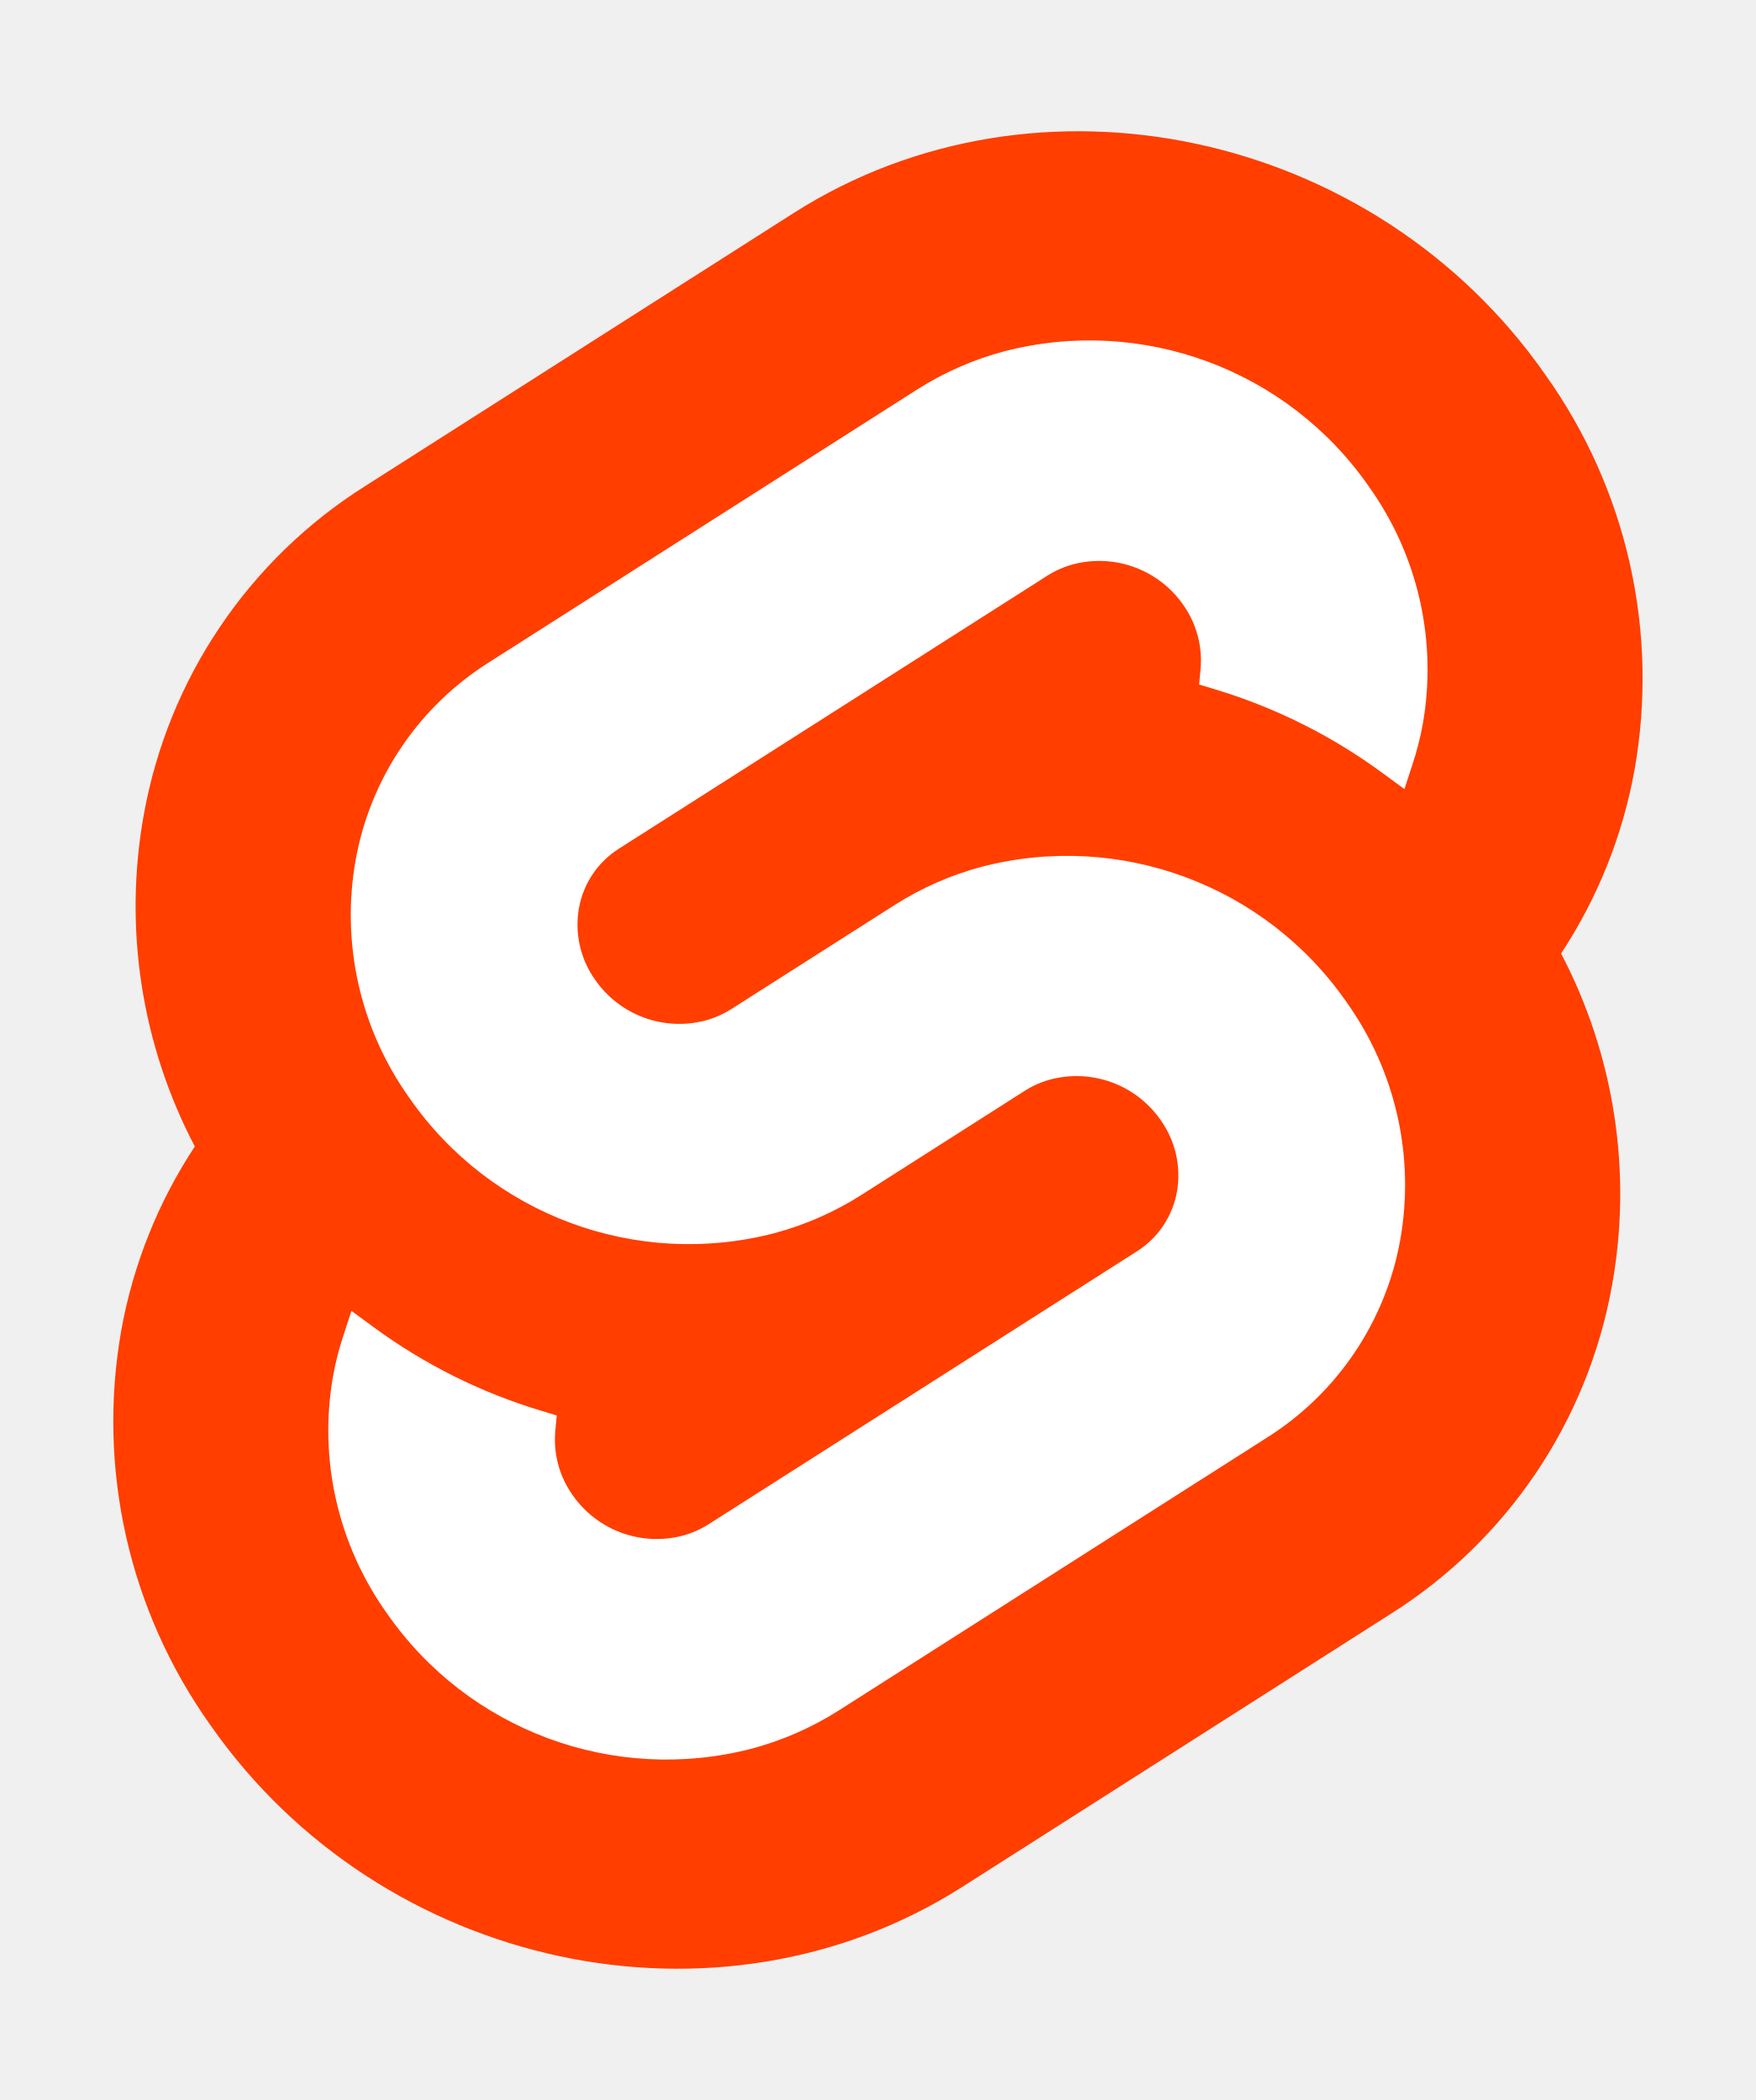
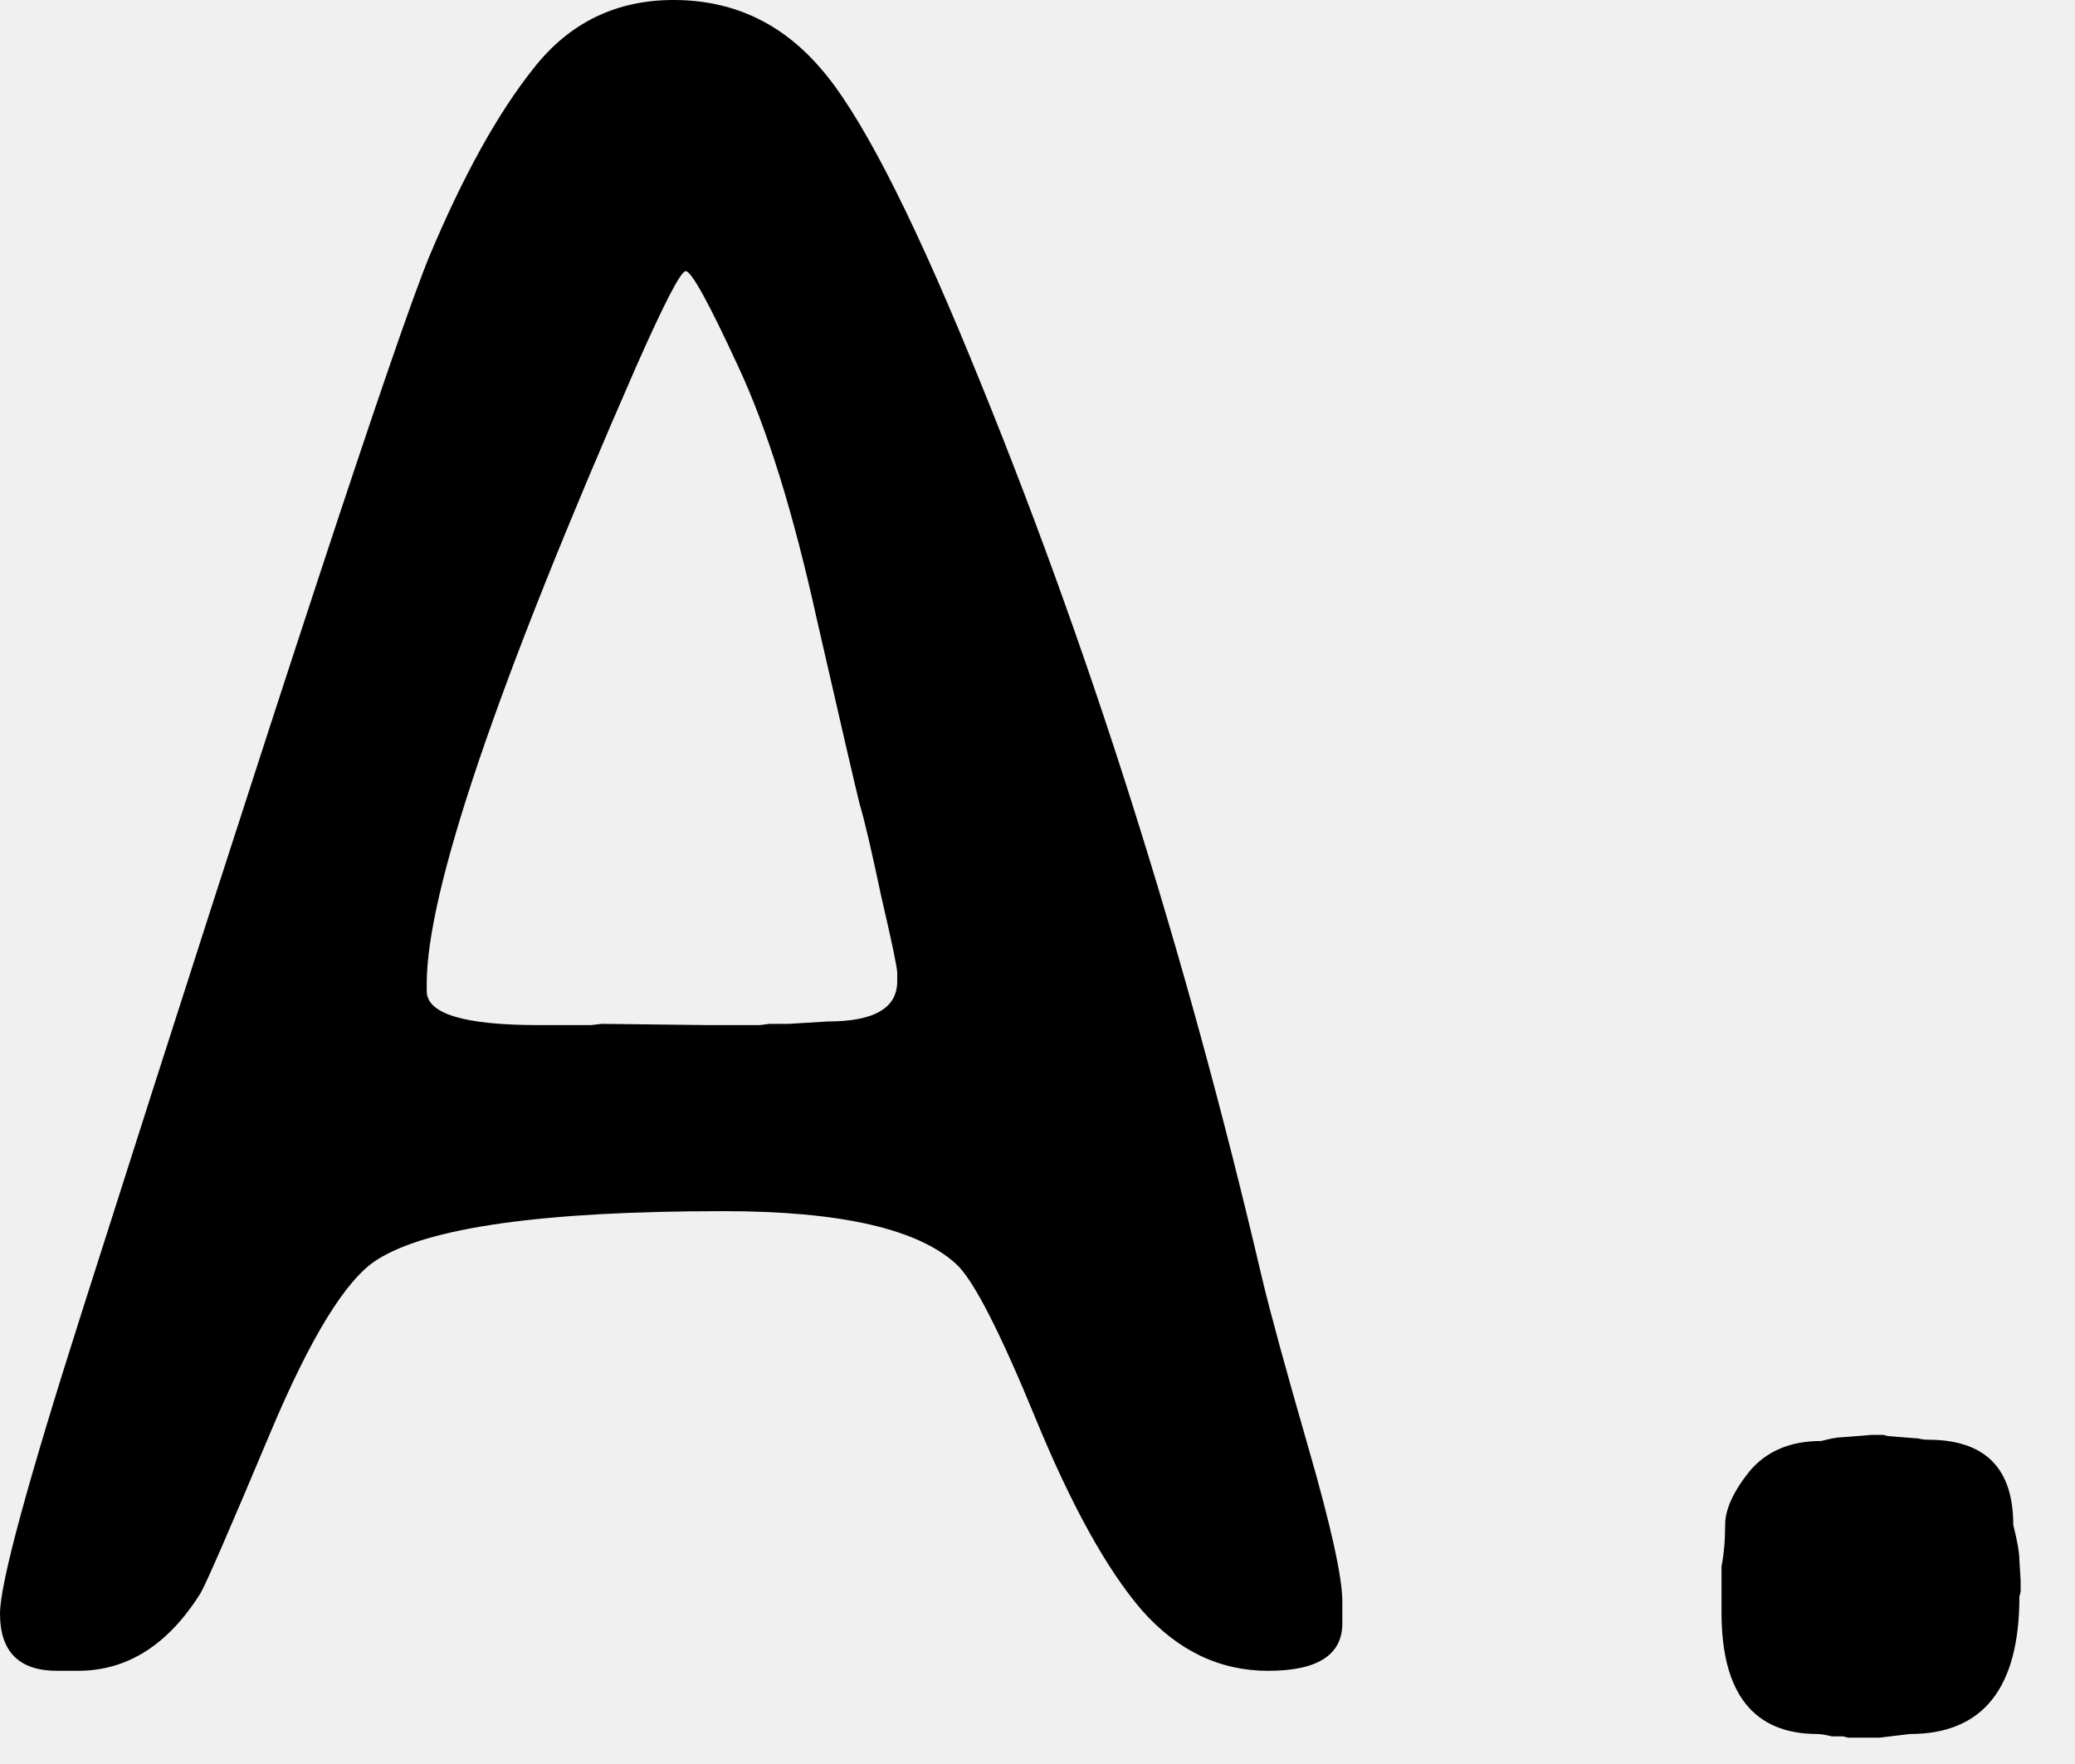
- <svg xmlns="http://www.w3.org/2000/svg" width="107" height="128" viewBox="0 0 107 128">
-   <path d="M94.157 22.819c-10.4-14.885-30.94-19.297-45.792-9.835L22.282 29.608A29.92 29.92 0 0 0 8.764 49.65a31.5 31.5 0 0 0 3.108 20.231 30 30 0 0 0-4.477 11.183 31.9 31.9 0 0 0 5.448 24.116c10.402 14.887 30.942 19.297 45.791 9.835l26.083-16.624A29.92 29.92 0 0 0 98.235 78.35a31.53 31.53 0 0 0-3.105-20.232 30 30 0 0 0 4.474-11.182 31.88 31.88 0 0 0-5.447-24.116" style="fill:#ff3e00" />
-   <path d="M45.817 106.582a20.72 20.72 0 0 1-22.237-8.243 19.17 19.17 0 0 1-3.277-14.503 18 18 0 0 1 .624-2.435l.49-1.498 1.337.981a33.6 33.6 0 0 0 10.203 5.098l.97.294-.09.968a5.85 5.85 0 0 0 1.052 3.878 6.24 6.24 0 0 0 6.695 2.485 5.8 5.8 0 0 0 1.603-.704L69.27 76.28a5.43 5.43 0 0 0 2.45-3.631 5.8 5.8 0 0 0-.987-4.371 6.24 6.24 0 0 0-6.698-2.487 5.7 5.7 0 0 0-1.6.704l-9.953 6.345a19 19 0 0 1-5.296 2.326 20.72 20.72 0 0 1-22.237-8.243 19.17 19.17 0 0 1-3.277-14.502 17.99 17.99 0 0 1 8.13-12.052l26.081-16.623a19 19 0 0 1 5.3-2.329 20.72 20.72 0 0 1 22.237 8.243 19.17 19.17 0 0 1 3.277 14.503 18 18 0 0 1-.624 2.435l-.49 1.498-1.337-.98a33.6 33.6 0 0 0-10.203-5.1l-.97-.294.09-.968a5.86 5.86 0 0 0-1.052-3.878 6.24 6.24 0 0 0-6.696-2.485 5.8 5.8 0 0 0-1.602.704L37.73 51.72a5.42 5.42 0 0 0-2.449 3.63 5.79 5.79 0 0 0 .986 4.372 6.24 6.24 0 0 0 6.698 2.486 5.8 5.8 0 0 0 1.602-.704l9.952-6.342a19 19 0 0 1 5.295-2.328 20.72 20.72 0 0 1 22.237 8.242 19.17 19.17 0 0 1 3.277 14.503 18 18 0 0 1-8.13 12.053l-26.081 16.622a19 19 0 0 1-5.3 2.328" style="fill:#fff" />
+ <svg xmlns="http://www.w3.org/2000/svg" width="20" height="17" viewBox="0 0 20 17" fill="none">
+   <path d="M8.648 9.457V9.375C8.648 9.328 8.598 9.086 8.496 8.648C8.402 8.203 8.332 7.902 8.285 7.746C8.246 7.59 8.109 7 7.875 5.977C7.648 4.945 7.395 4.129 7.113 3.527C6.832 2.918 6.664 2.613 6.609 2.613C6.562 2.613 6.402 2.922 6.129 3.539C4.785 6.609 4.113 8.59 4.113 9.48V9.551C4.113 9.77 4.473 9.879 5.191 9.879H5.695L5.801 9.867L6.82 9.879H7.324L7.418 9.867H7.605L7.98 9.844C8.426 9.844 8.648 9.715 8.648 9.457ZM12.938 15.434V15.645C12.938 15.949 12.699 16.102 12.223 16.102C11.754 16.102 11.348 15.906 11.004 15.516C10.668 15.125 10.328 14.512 9.984 13.676C9.641 12.84 9.387 12.344 9.223 12.188C8.855 11.844 8.105 11.672 6.973 11.672C5.238 11.672 4.125 11.828 3.633 12.141C3.336 12.328 2.992 12.887 2.602 13.816C2.211 14.746 1.988 15.258 1.934 15.352C1.621 15.852 1.227 16.102 0.75 16.102H0.551C0.184 16.102 0 15.918 0 15.551C0 15.262 0.262 14.297 0.785 12.656C2.699 6.648 3.816 3.254 4.137 2.473C4.465 1.691 4.801 1.086 5.145 0.656C5.488 0.219 5.938 0 6.492 0C7.055 0 7.523 0.215 7.898 0.645C8.273 1.066 8.758 2 9.352 3.445C10.484 6.188 11.422 9.145 12.164 12.316C12.242 12.645 12.391 13.188 12.609 13.945C12.828 14.703 12.938 15.199 12.938 15.434ZM18.585 13.875C19.132 13.875 19.405 14.148 19.405 14.695C19.444 14.852 19.464 14.965 19.464 15.035L19.476 15.234V15.34L19.464 15.387C19.464 16.27 19.112 16.711 18.409 16.711L18.116 16.746H17.812L17.765 16.734H17.659C17.597 16.719 17.55 16.711 17.519 16.711C16.901 16.711 16.593 16.32 16.593 15.539V15.094C16.616 14.977 16.628 14.844 16.628 14.695C16.628 14.547 16.706 14.375 16.862 14.18C17.026 13.984 17.257 13.887 17.554 13.887C17.648 13.863 17.71 13.852 17.741 13.852L18.046 13.828H18.151L18.198 13.84L18.491 13.863C18.523 13.871 18.554 13.875 18.585 13.875Z" fill="black" />
</svg>
